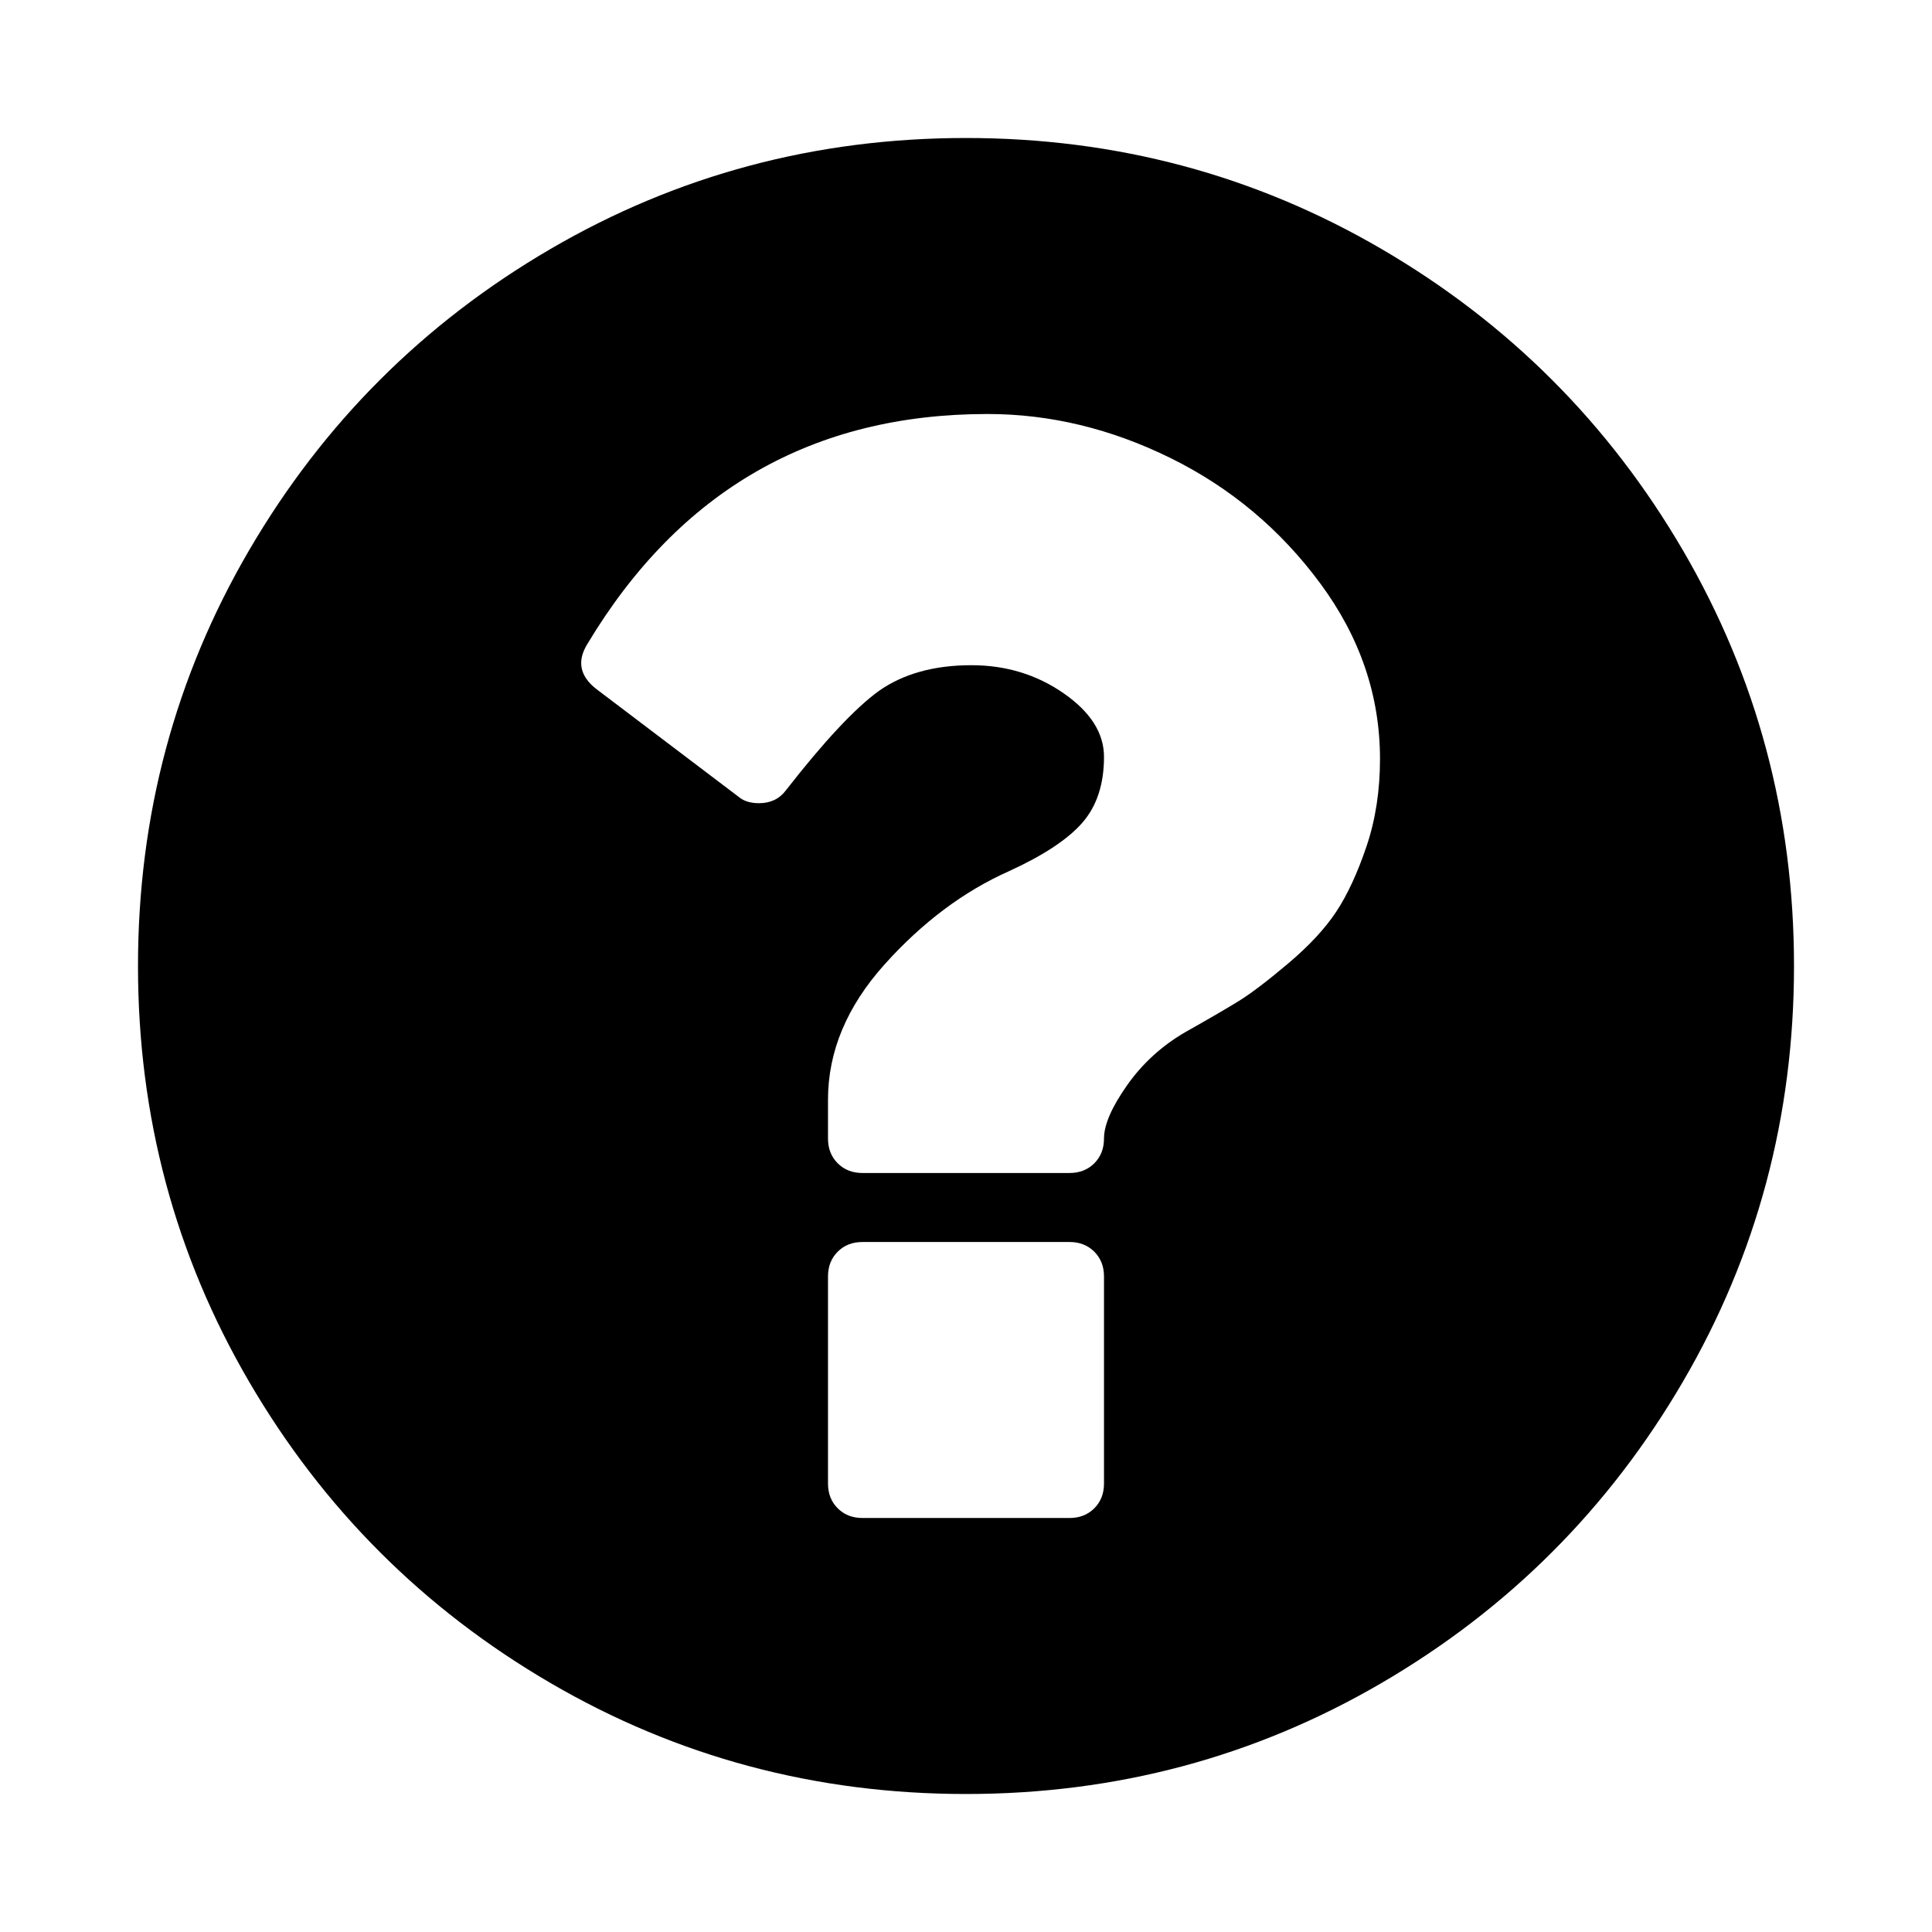
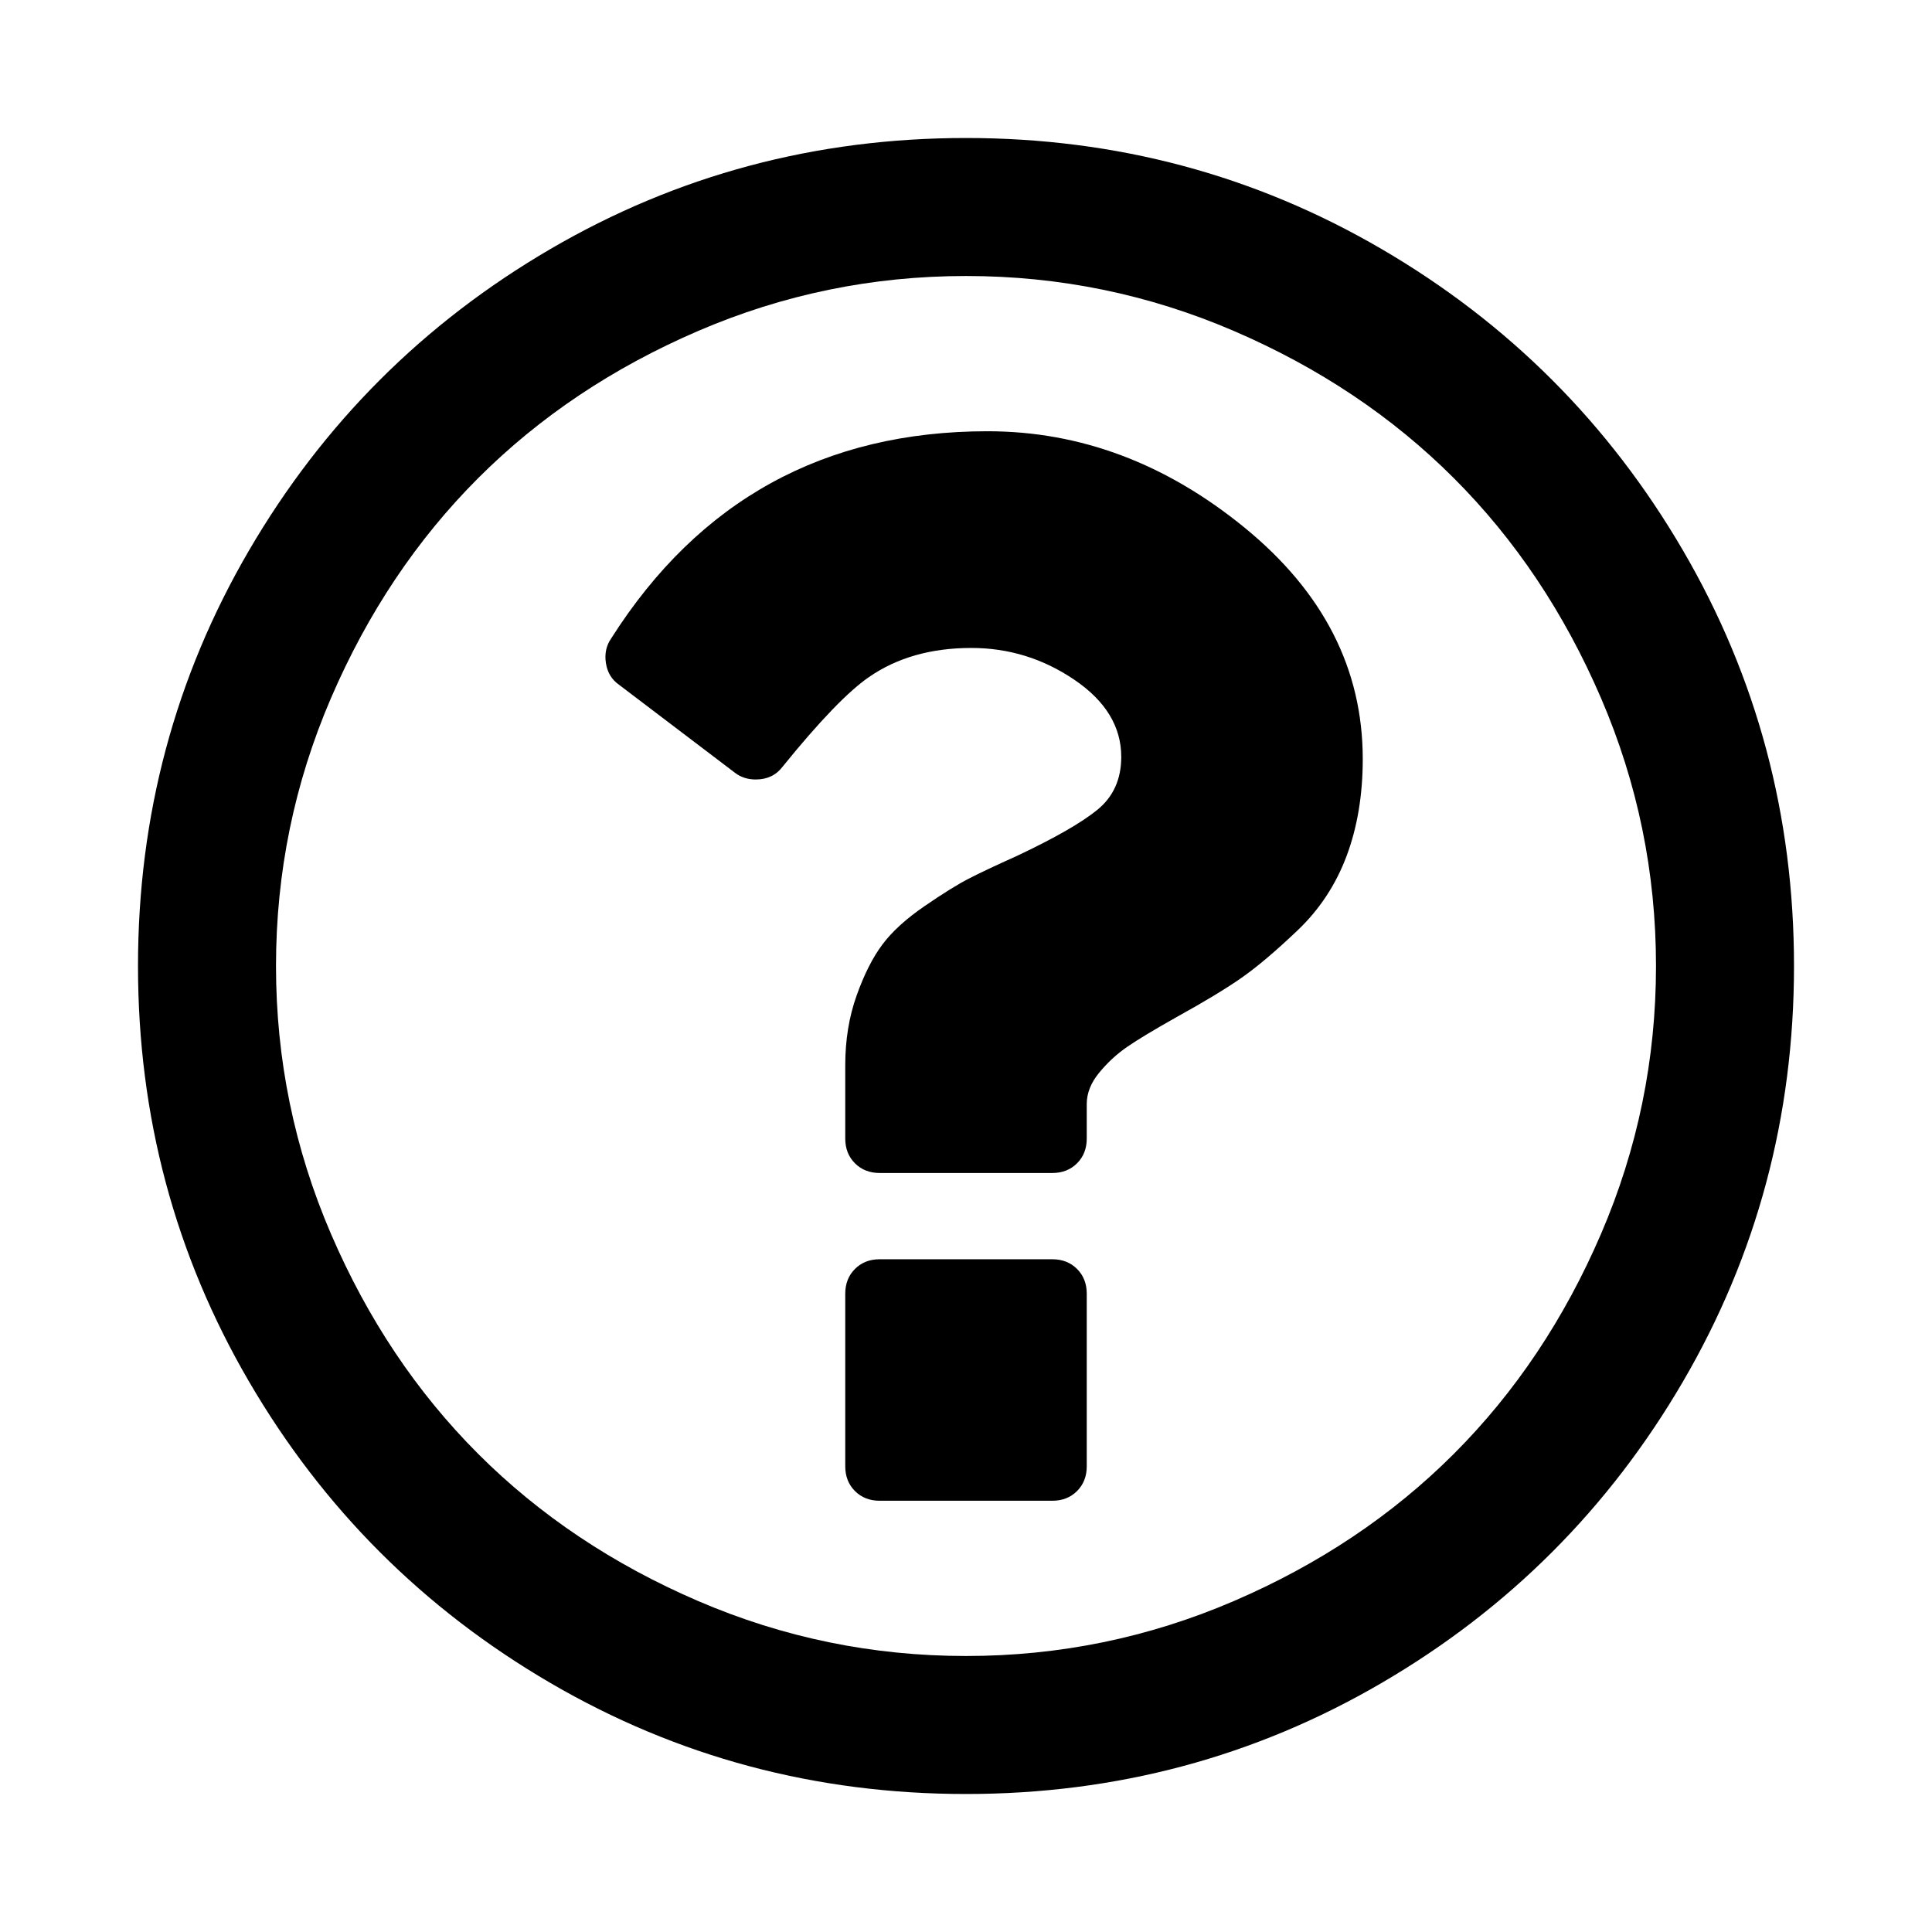
<svg xmlns="http://www.w3.org/2000/svg" width="1792" height="1792" viewBox="0 0 1792 1792">
-   <path d="M1024 1376v-192q0-14-9-23t-23-9h-192q-14 0-23 9t-9 23v192q0 14 9 23t23 9h192q14 0 23-9t9-23zm256-672q0-88-55.5-163t-138.5-116-170-41q-243 0-371 213-15 24 8 42l132 100q7 6 19 6 16 0 25-12 53-68 86-92 34-24 86-24 48 0 85.5 26t37.5 59q0 38-20 61t-68 45q-63 28-115.5 86.5t-52.5 125.5v36q0 14 9 23t23 9h192q14 0 23-9t9-23q0-19 21.5-49.5t54.5-49.5q32-18 49-28.5t46-35 44.5-48 28-60.5 12.5-81zm384 192q0 209-103 385.5t-279.5 279.5-385.5 103-385.5-103-279.5-279.5-103-385.5 103-385.5 279.5-279.5 385.5-103 385.5 103 279.5 279.5 103 385.5z" />
+   <path d="M1008 1200v160q0 14-9 23t-23 9h-160q-14 0-23-9t-9-23v-160q0-14 9-23t23-9h160q14 0 23 9t9 23zm256-496q0 50-15 90t-45.5 69-52 44-59.5 36q-32 18-46.5 28t-26 24-11.5 29v32q0 14-9 23t-23 9h-160q-14 0-23-9t-9-23v-68q0-35 10.5-64.5t24-47.5 39-35.5 41-25.5 44.5-21q53-25 75-43t22-49q0-42-43.5-71.5t-95.5-29.5q-56 0-95 27-29 20-80 83-9 12-25 12-11 0-19-6l-108-82q-10-7-12-20t5-23q122-192 349-192 129 0 238.5 89.5t109.5 214.5zm-368-448q-130 0-248.5 51t-204 136.5-136.5 204-51 248.5 51 248.5 136.5 204 204 136.5 248.5 51 248.5-51 204-136.5 136.5-204 51-248.5-51-248.5-136.5-204-204-136.5-248.5-51zm768 640q0 209-103 385.5t-279.5 279.5-385.5 103-385.5-103-279.5-279.5-103-385.5 103-385.5 279.5-279.5 385.5-103 385.5 103 279.5 279.5 103 385.5z" />
</svg>
